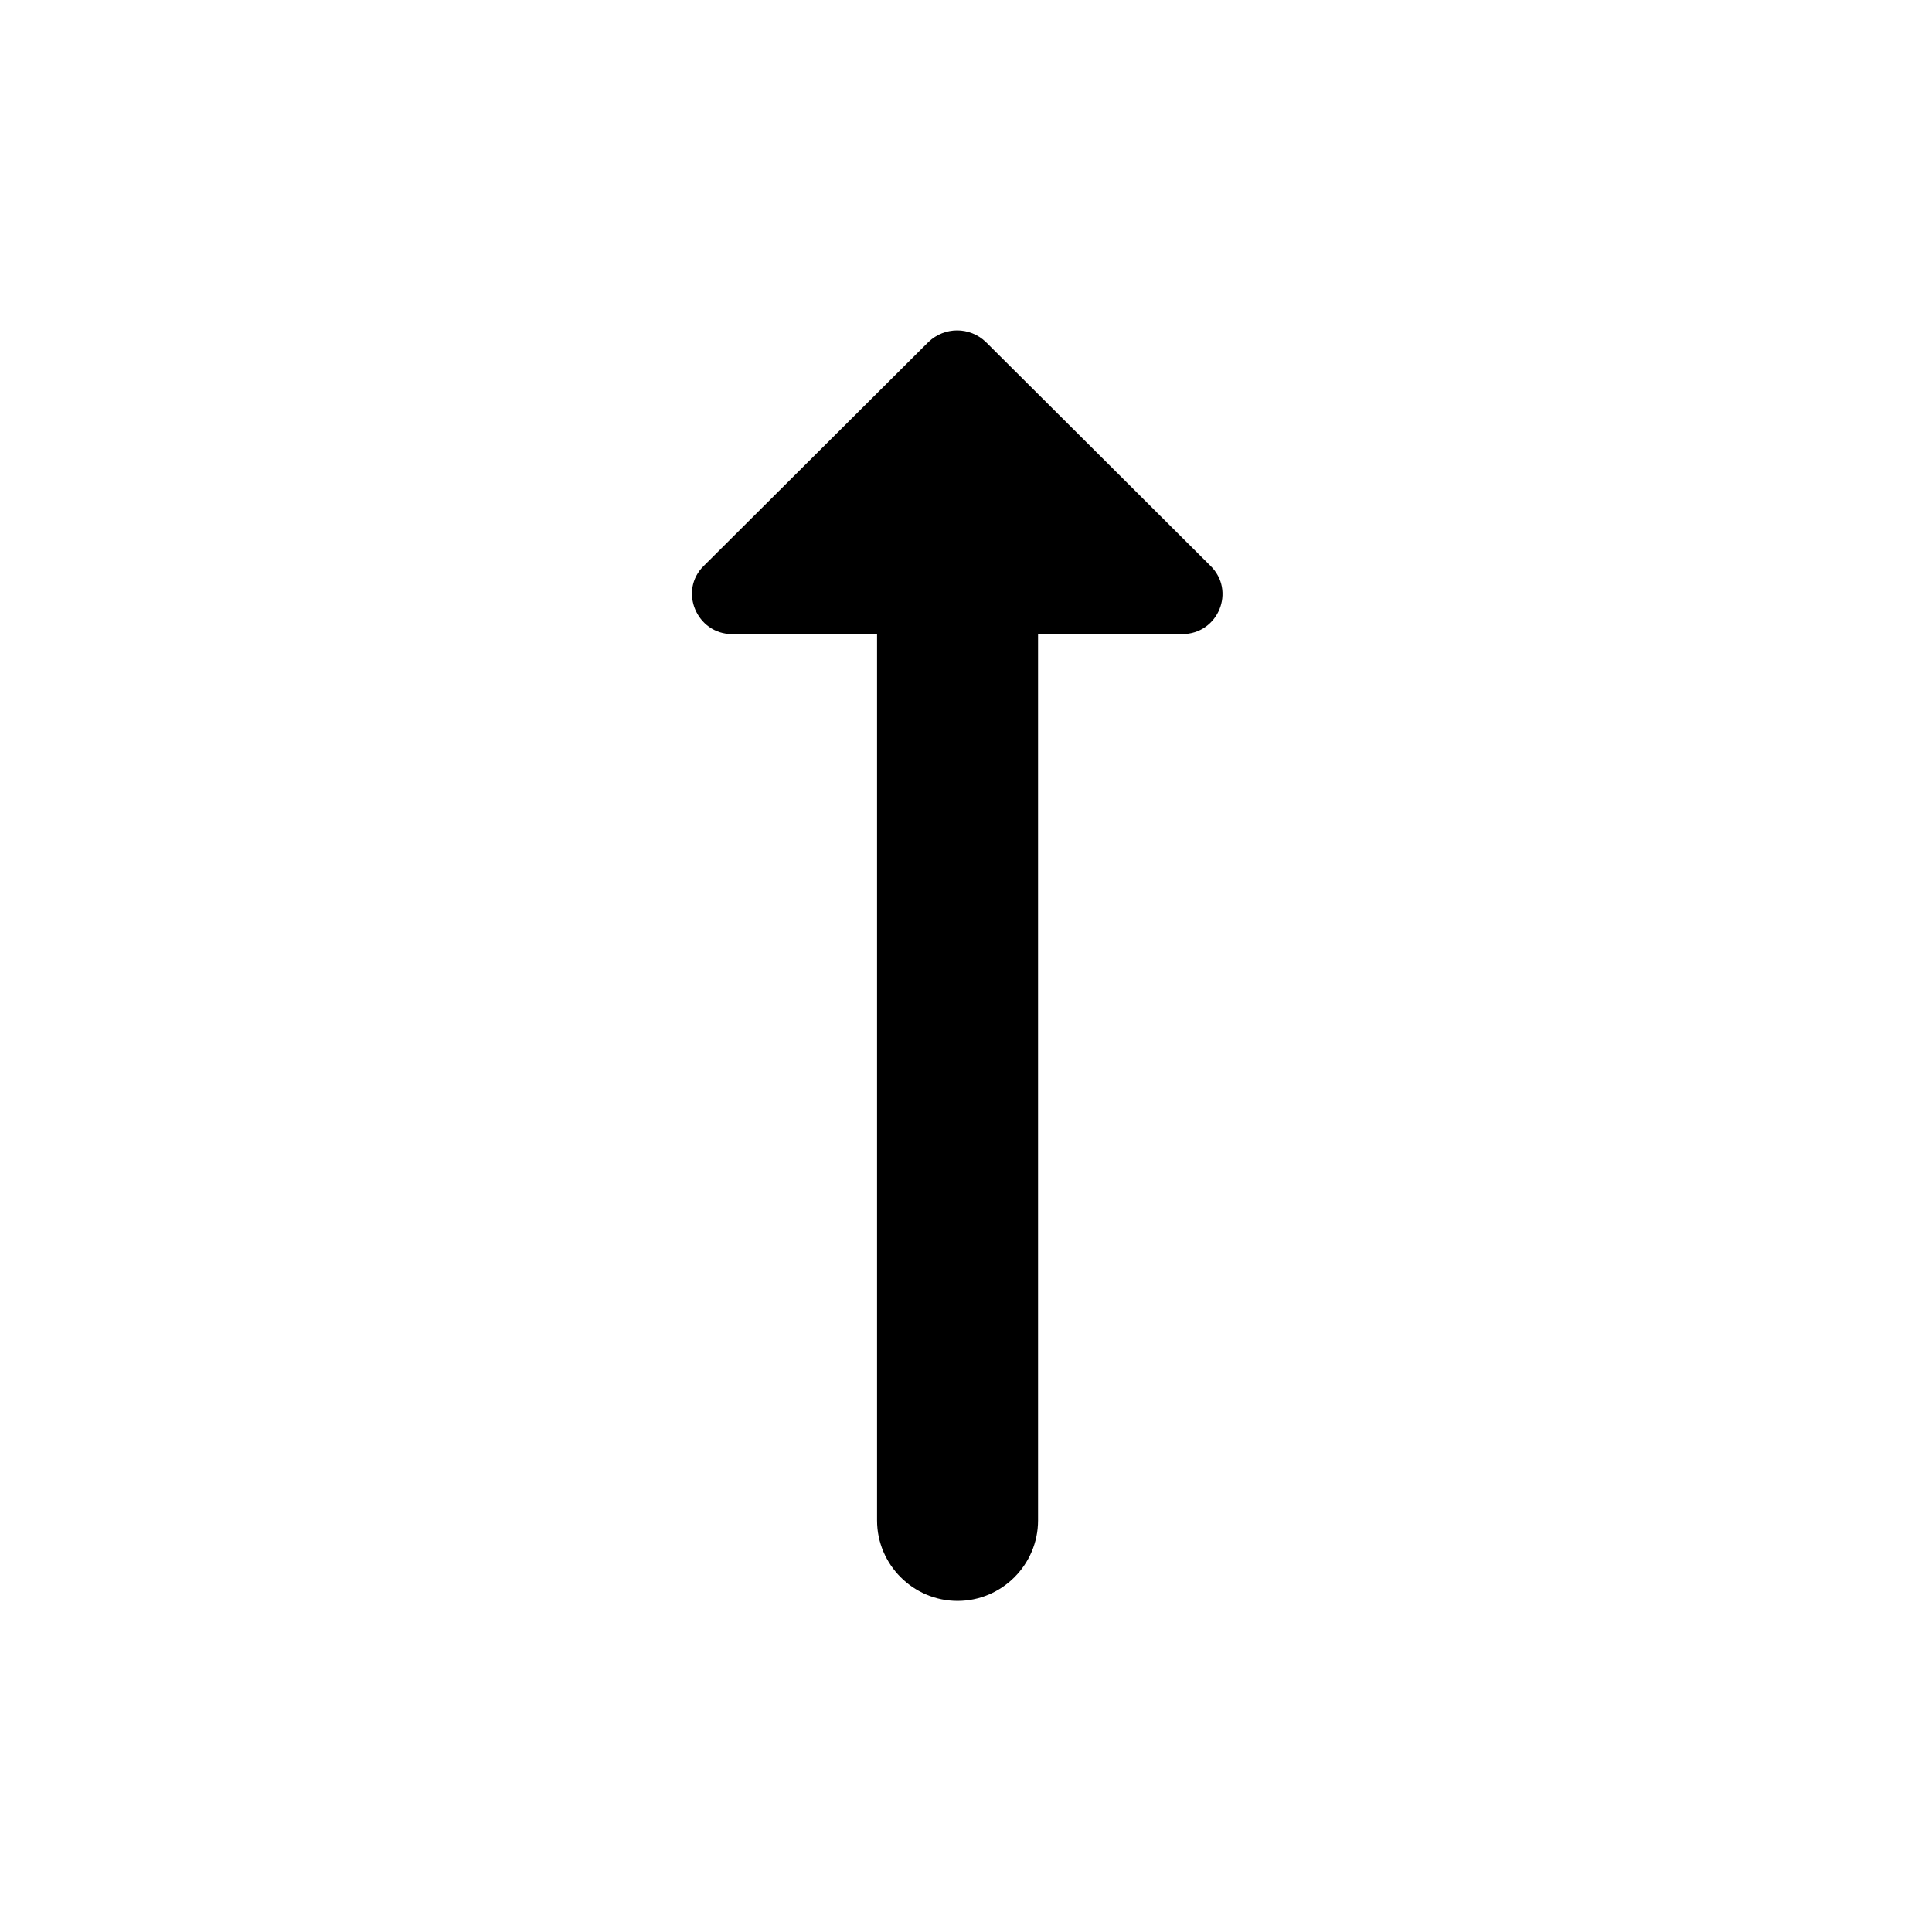
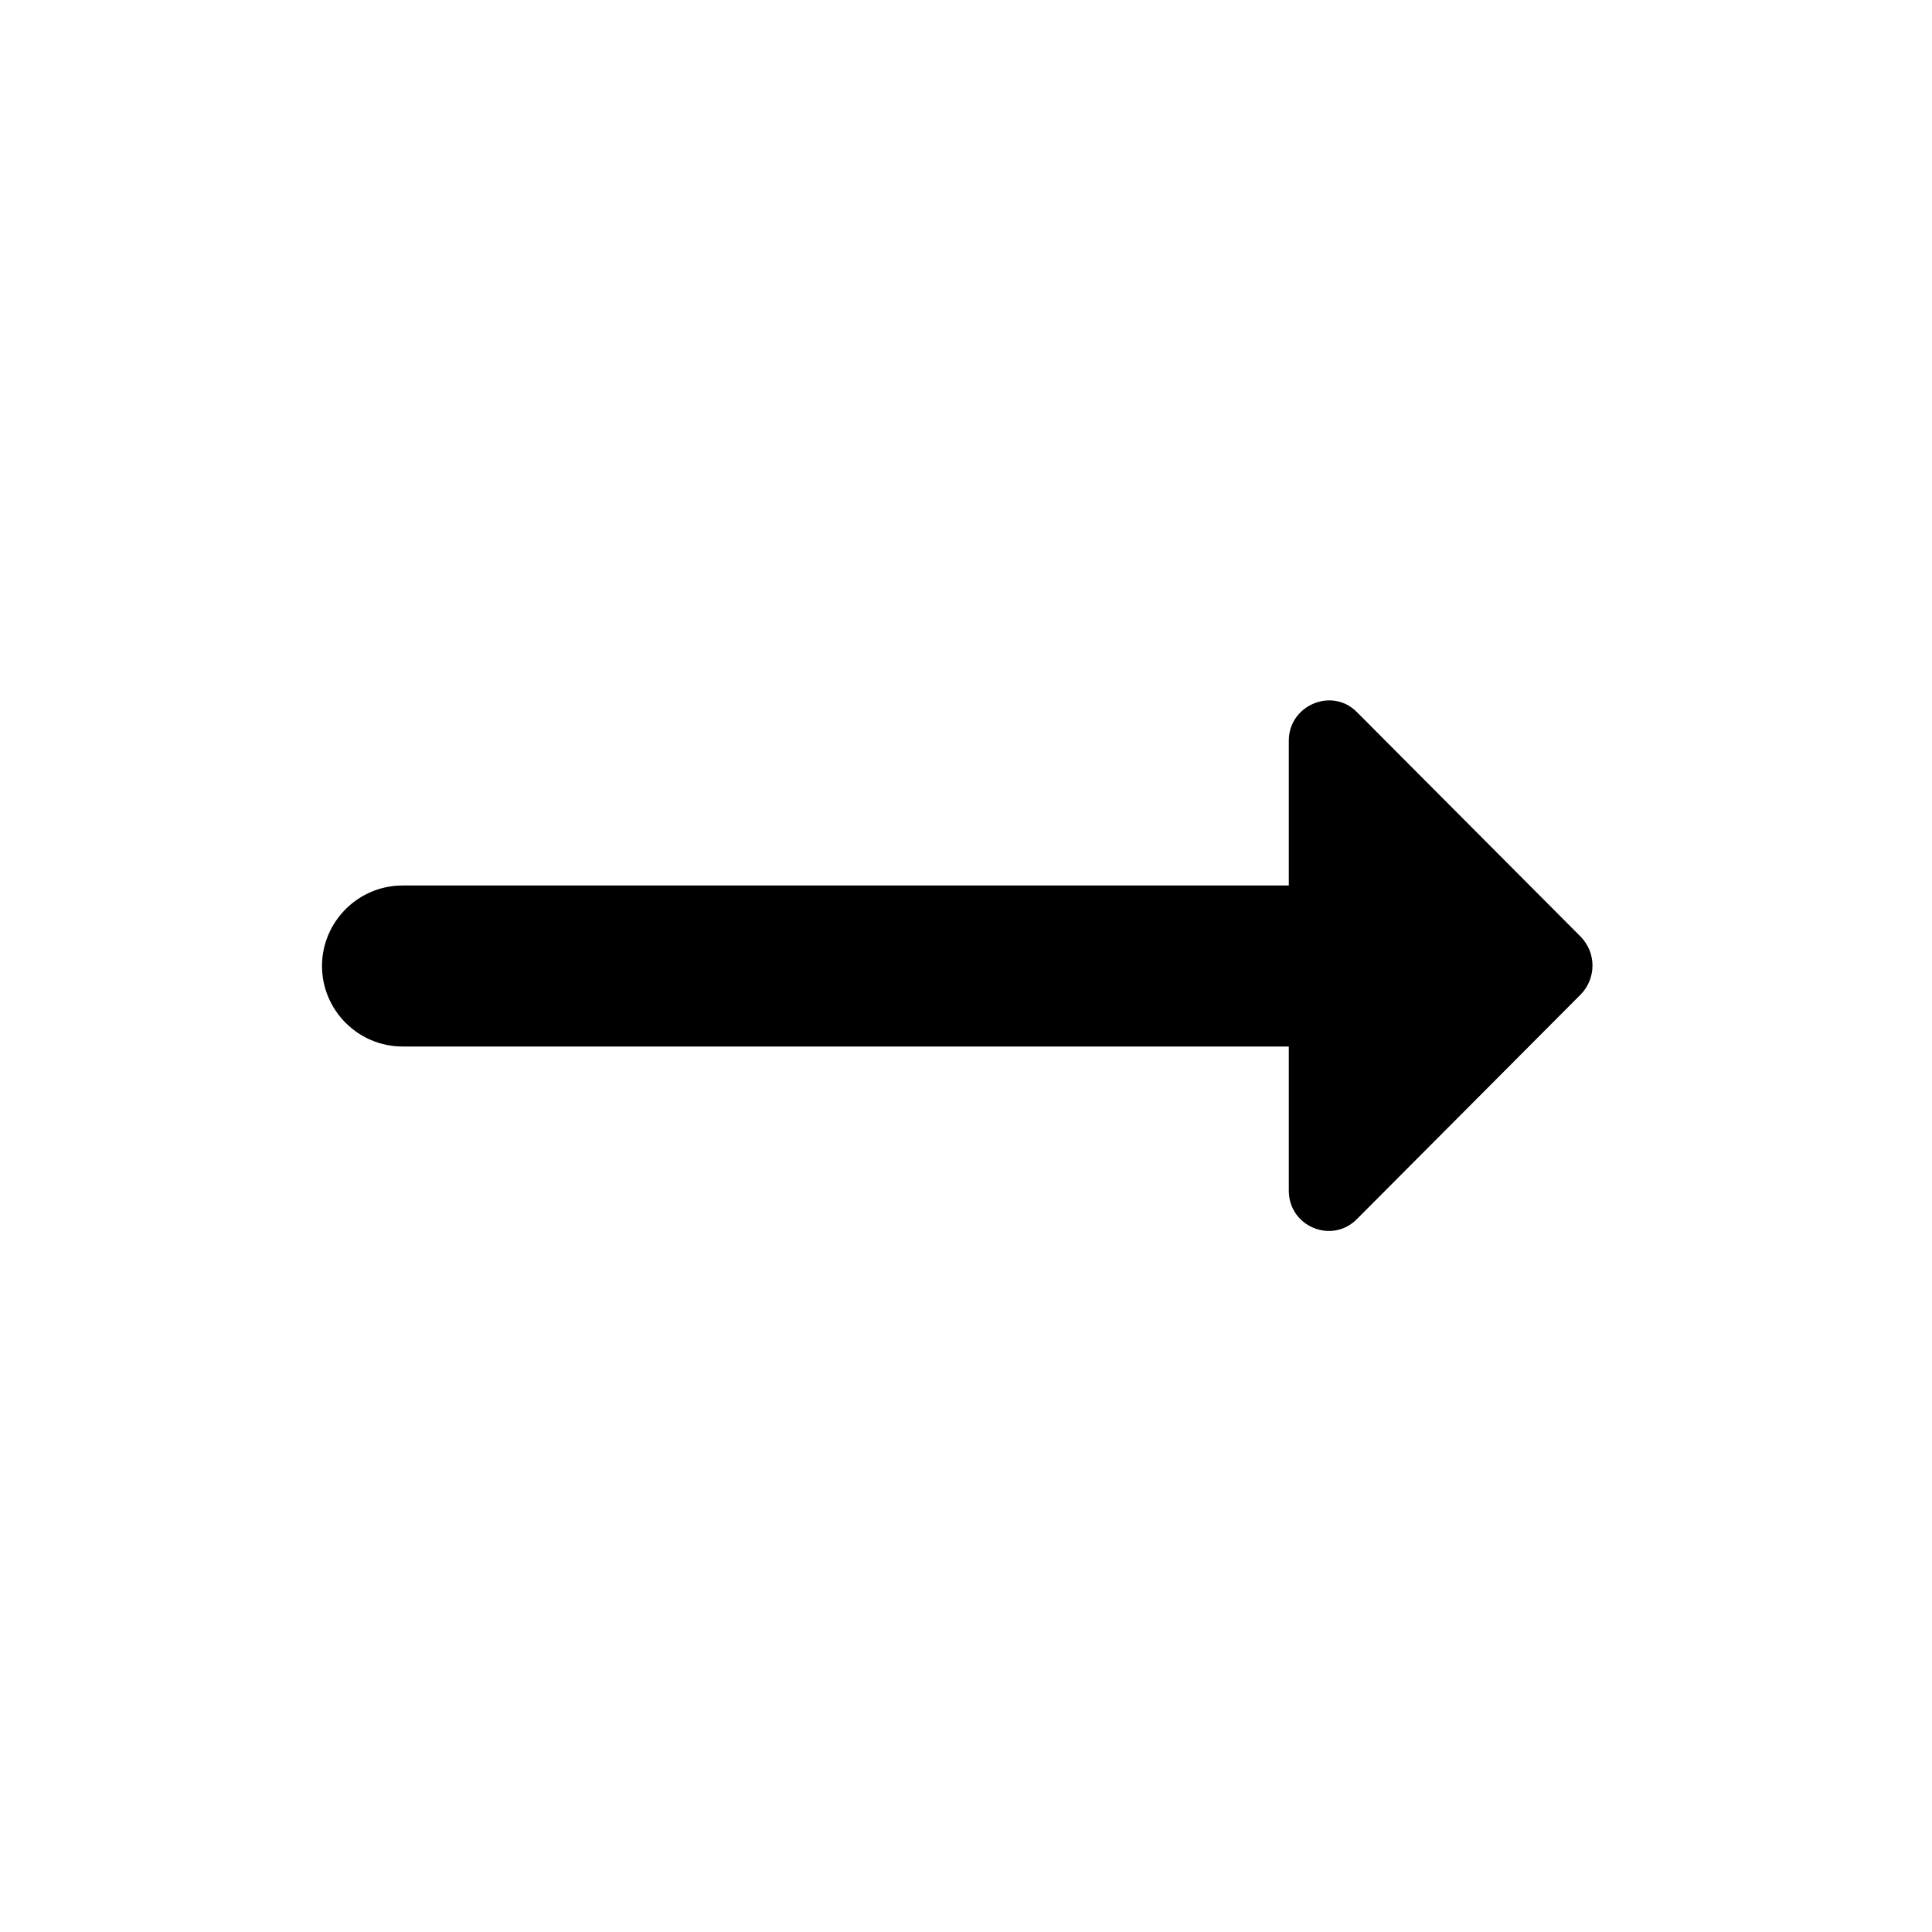
- <svg xmlns="http://www.w3.org/2000/svg" height="24" viewBox="0 0 24 24" width="24" version="1.1" id="svg4">
-   <defs id="defs8" />
-   <path d="M 10.895,7.877 V 18.887 c 0,0.55 0.45,1 1,1 0.55,0 1,-0.45 1,-1 V 7.877 h 1.79 c 0.45,0 0.67,-0.54 0.35,-0.85 l -2.79,-2.78 c -0.2,-0.19 -0.51,-0.19 -0.71,0 l -2.79,2.78 c -0.32,0.31 -0.09,0.85 0.35,0.85 H 10.895 Z" id="path2" />
+ <svg xmlns="http://www.w3.org/2000/svg" height="24" viewBox="0 0 24 24" width="24">
+   <path d="M16.01 11H5c-.55 0-1 .45-1 1s.45 1 1 1h11.01v1.79c0 .45.54.67.85.35l2.78-2.79c.19-.2.19-.51 0-.71l-2.78-2.79c-.31-.32-.85-.09-.85.35V11z" />
</svg>
